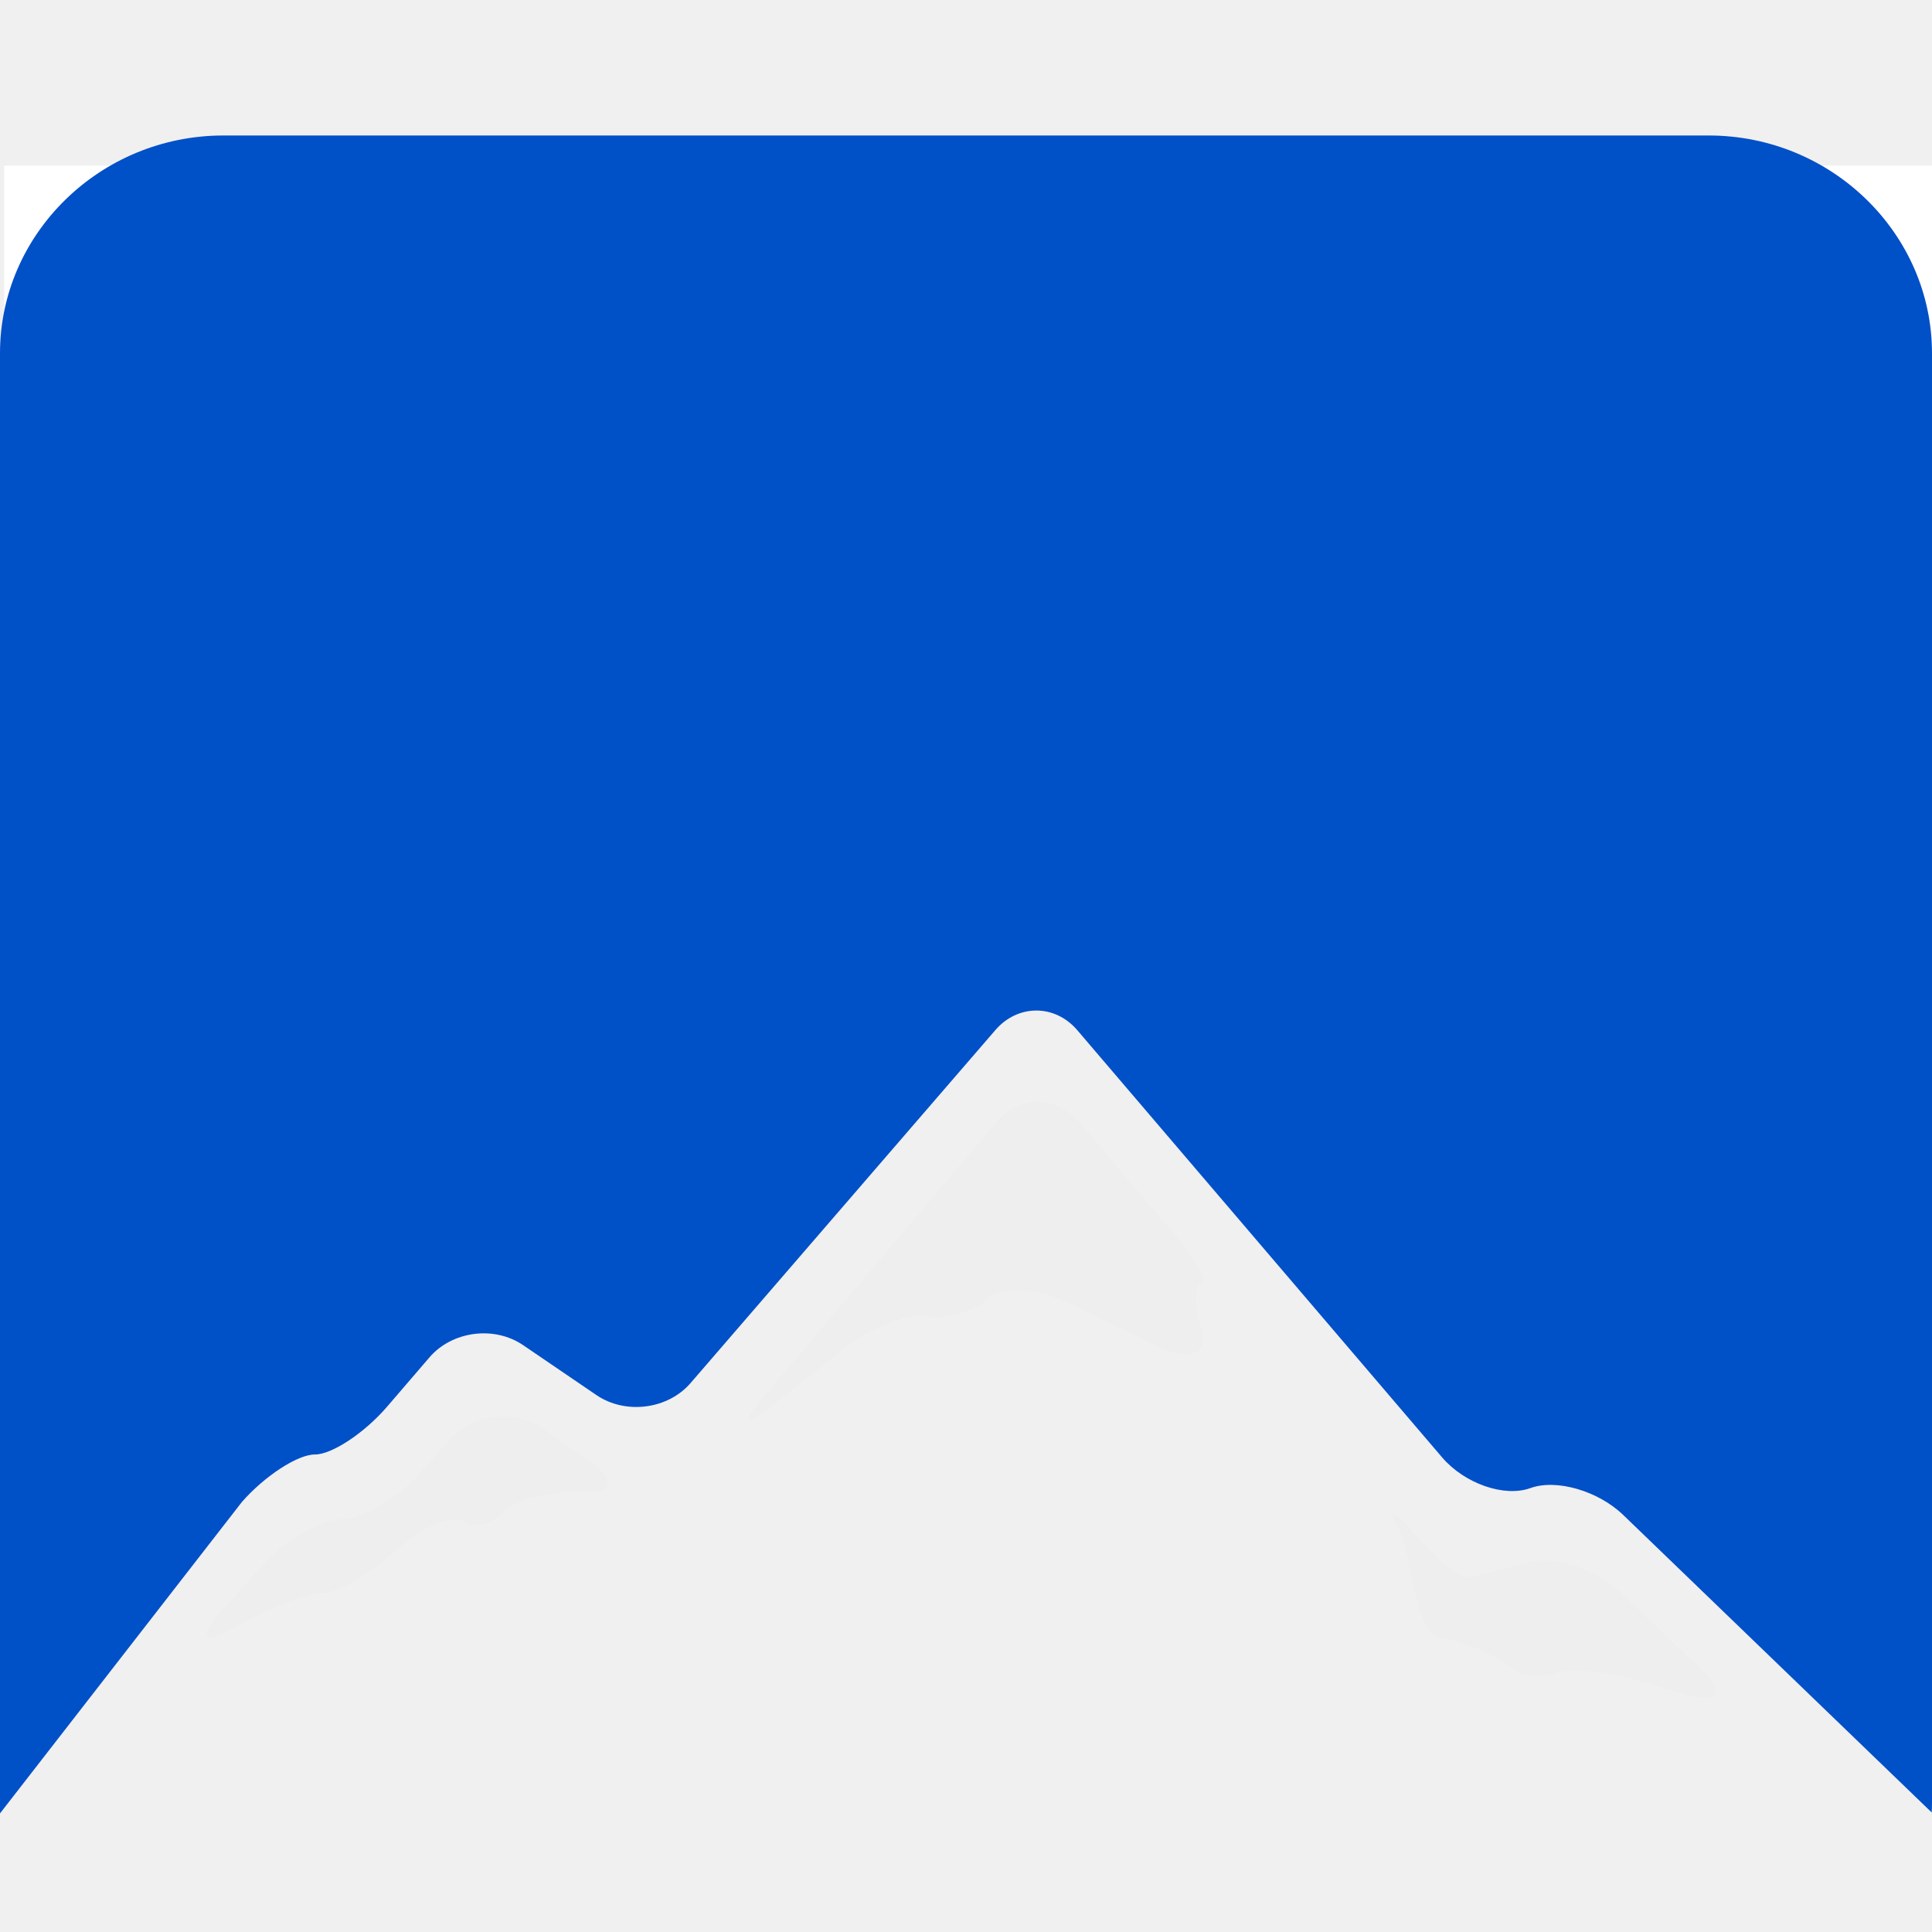
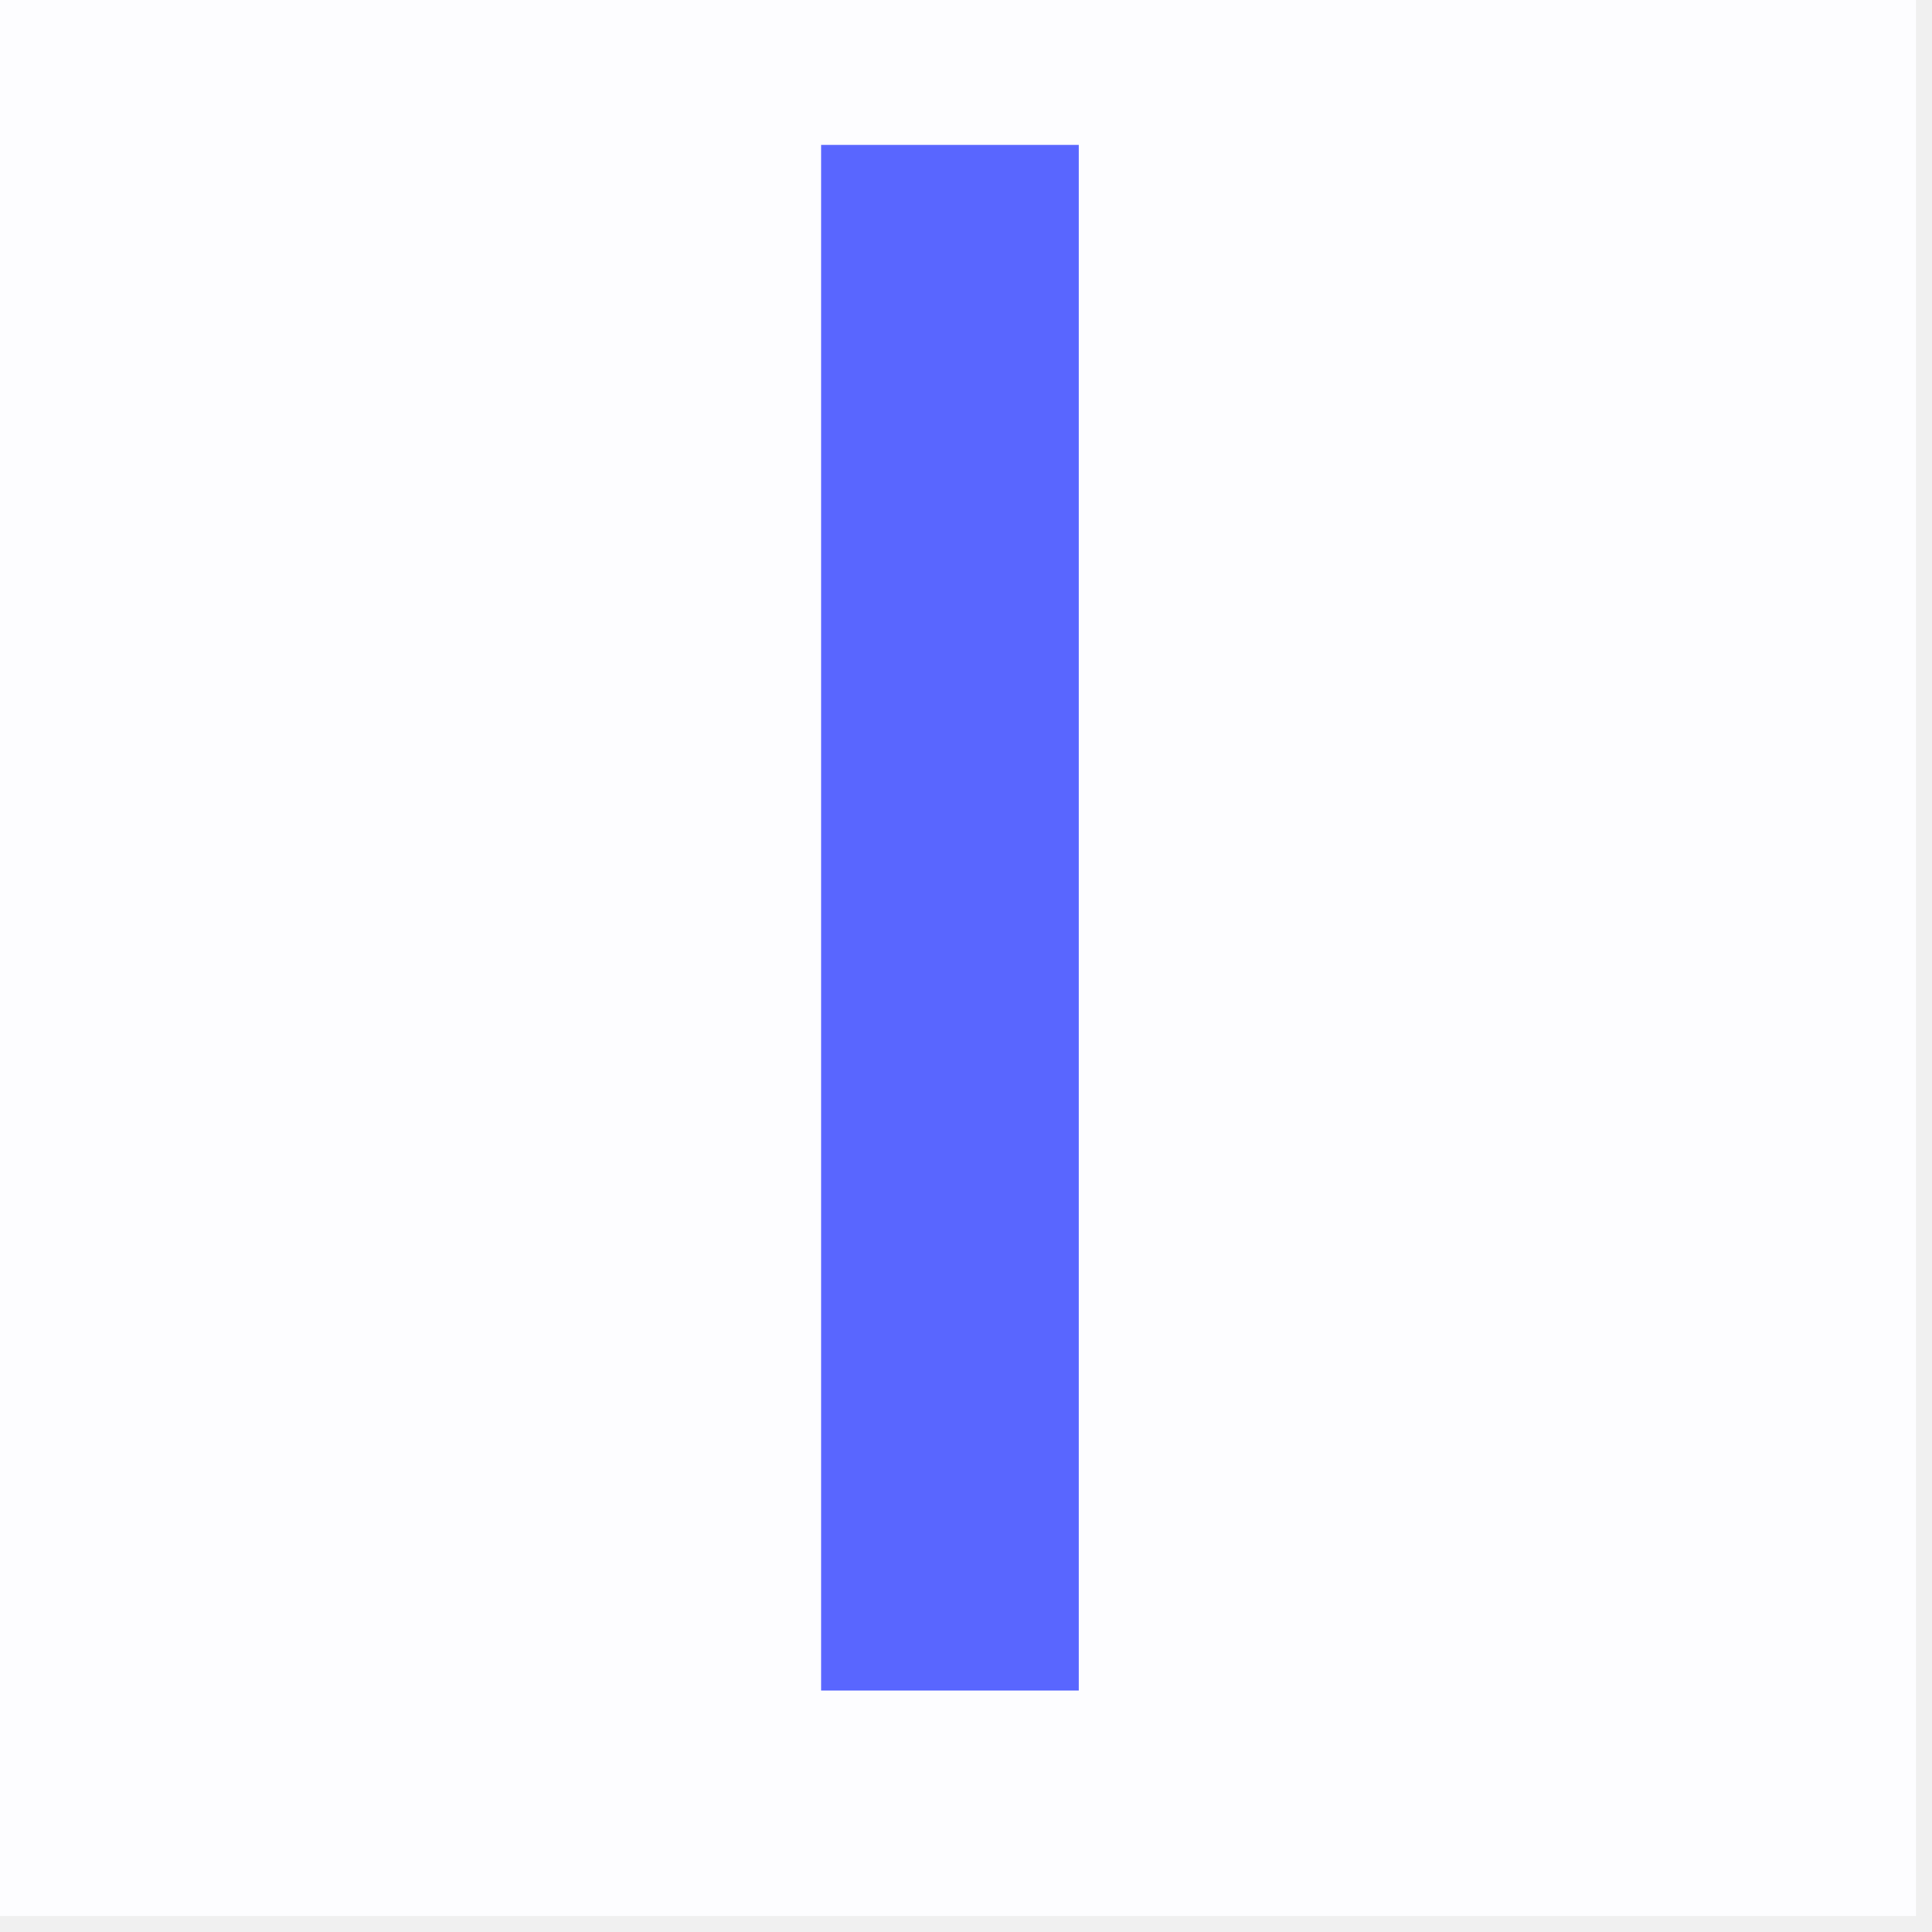
- <svg xmlns="http://www.w3.org/2000/svg" width="100%" height="100%" viewBox="0 0 128 128" version="1.1" xml:space="preserve" style="fill-rule:evenodd;clip-rule:evenodd;stroke-linejoin:round;stroke-miterlimit:2;">
-   <rect id="Artboard11" x="-0" y="-0" width="128" height="128" style="fill:none;" />
-   <clipPath id="_clip1">
-     <rect x="-0" y="-0" width="128" height="128" />
-   </clipPath>
-   <g clip-path="url(#_clip1)">
-     <rect x="0.275" y="10.977" width="128" height="55.456" style="fill:#fff;" />
-     <g>
-       <path d="M0,120.143l0,-96.736c0,-7.935 6.658,-14.43 14.797,-14.43l98.412,0c8.136,0 14.791,6.495 14.791,14.43l-0,95.96c-0,0.24 -0.006,0.478 -0.018,0.715l-20.436,-19.708c-1.663,-1.604 -4.437,-2.41 -6.156,-1.783c-1.728,0.623 -4.367,-0.299 -5.854,-2.044l-24.151,-28.281c-1.483,-1.749 -3.946,-1.753 -5.442,-0.017l-20.196,23.388c-1.505,1.741 -4.305,2.095 -6.221,0.798l-4.861,-3.311c-1.917,-1.31 -4.708,-0.943 -6.213,0.806l-2.804,3.264c-1.497,1.741 -3.658,3.174 -4.787,3.17c-1.133,-0.004 -3.312,1.412 -4.83,3.14l-16.031,20.639Z" style="fill:#0050c8;fill-rule:nonzero;" />
-       <path d="M71.472,74.31c-1.496,-1.758 -3.929,-1.753 -5.42,0.004l-15.488,18.264c-1.492,1.754 -1.234,2.01 0.581,0.568l4.721,-3.754c1.807,-1.442 4.318,-2.428 5.578,-2.185c1.252,0.231 3.028,-0.273 3.947,-1.135c0.91,-0.866 3.364,-0.742 5.456,0.273l5.854,2.859c2.082,1.024 3.395,0.516 2.896,-1.118c-0.486,-1.634 -0.486,-3.012 0.004,-3.059c0.499,-0.047 -0.319,-1.527 -1.807,-3.272l-6.322,-7.445Z" style="fill:#eeeeef;fill-rule:nonzero;" />
-       <path d="M93.715,101.606c-1.4,-1.613 -1.89,-1.788 -1.076,-0.392c0.818,1.395 1.085,6.962 2.69,7.248c1.602,0.294 3.623,1.126 4.485,1.847c0.866,0.717 2.266,0.977 3.137,0.568c0.857,-0.406 3.399,-0.197 5.631,0.465l3.08,0.921c2.235,0.653 2.695,-0.102 1.024,-1.693l-5.307,-5.056c-1.676,-1.6 -4.472,-2.487 -6.222,-1.984c-1.75,0.508 -3.566,0.939 -4.038,0.96c-0.464,0.021 -2.004,-1.276 -3.404,-2.884" style="fill:#eeeeef;fill-rule:nonzero;" />
-       <path d="M35.984,94.661c-1.912,-1.323 -4.703,-0.981 -6.226,0.755l-1.837,2.091c-1.51,1.732 -3.89,3.148 -5.268,3.144c-1.383,-0 -3.771,1.399 -5.312,3.11l-2.738,3.042c-1.549,1.711 -1.138,2.193 0.888,1.071l0.682,-0.376c2.035,-1.113 4.384,-2.001 5.224,-1.949c0.831,0.046 2.945,-1.165 4.673,-2.688l0.245,-0.218c1.737,-1.527 3.701,-2.355 4.366,-1.86c0.665,0.512 1.873,0.235 2.682,-0.61c0.823,-0.836 3.181,-1.425 5.25,-1.301c2.074,0.115 2.21,-0.862 0.307,-2.18l-2.936,-2.031Z" style="fill:#eeeeef;fill-rule:nonzero;" />
-     </g>
+ <svg xmlns="http://www.w3.org/2000/svg" version="1.1" width="60px" height="60px" style="shape-rendering:geometricPrecision; text-rendering:geometricPrecision; image-rendering:optimizeQuality; fill-rule:evenodd; clip-rule:evenodd">
+   <g>
+     <path style="opacity:1" fill="#fdfdff" d="M -0.5,-0.5 C 19.5,-0.5 39.5,-0.5 59.5,-0.5C 59.5,19.5 59.5,39.5 59.5,59.5C 39.5,59.5 19.5,59.5 -0.5,59.5C -0.5,39.5 -0.5,19.5 -0.5,-0.5 Z" />
+   </g>
+   <g>
+     <path style="opacity:1" fill="#5966ff" d="M 25.5,4.5 C 28.167,4.5 30.833,4.5 33.5,4.5C 33.5,20.5 33.5,36.5 33.5,52.5C 30.833,52.5 28.167,52.5 25.5,52.5C 25.5,36.5 25.5,20.5 25.5,4.5 Z" />
  </g>
</svg>
